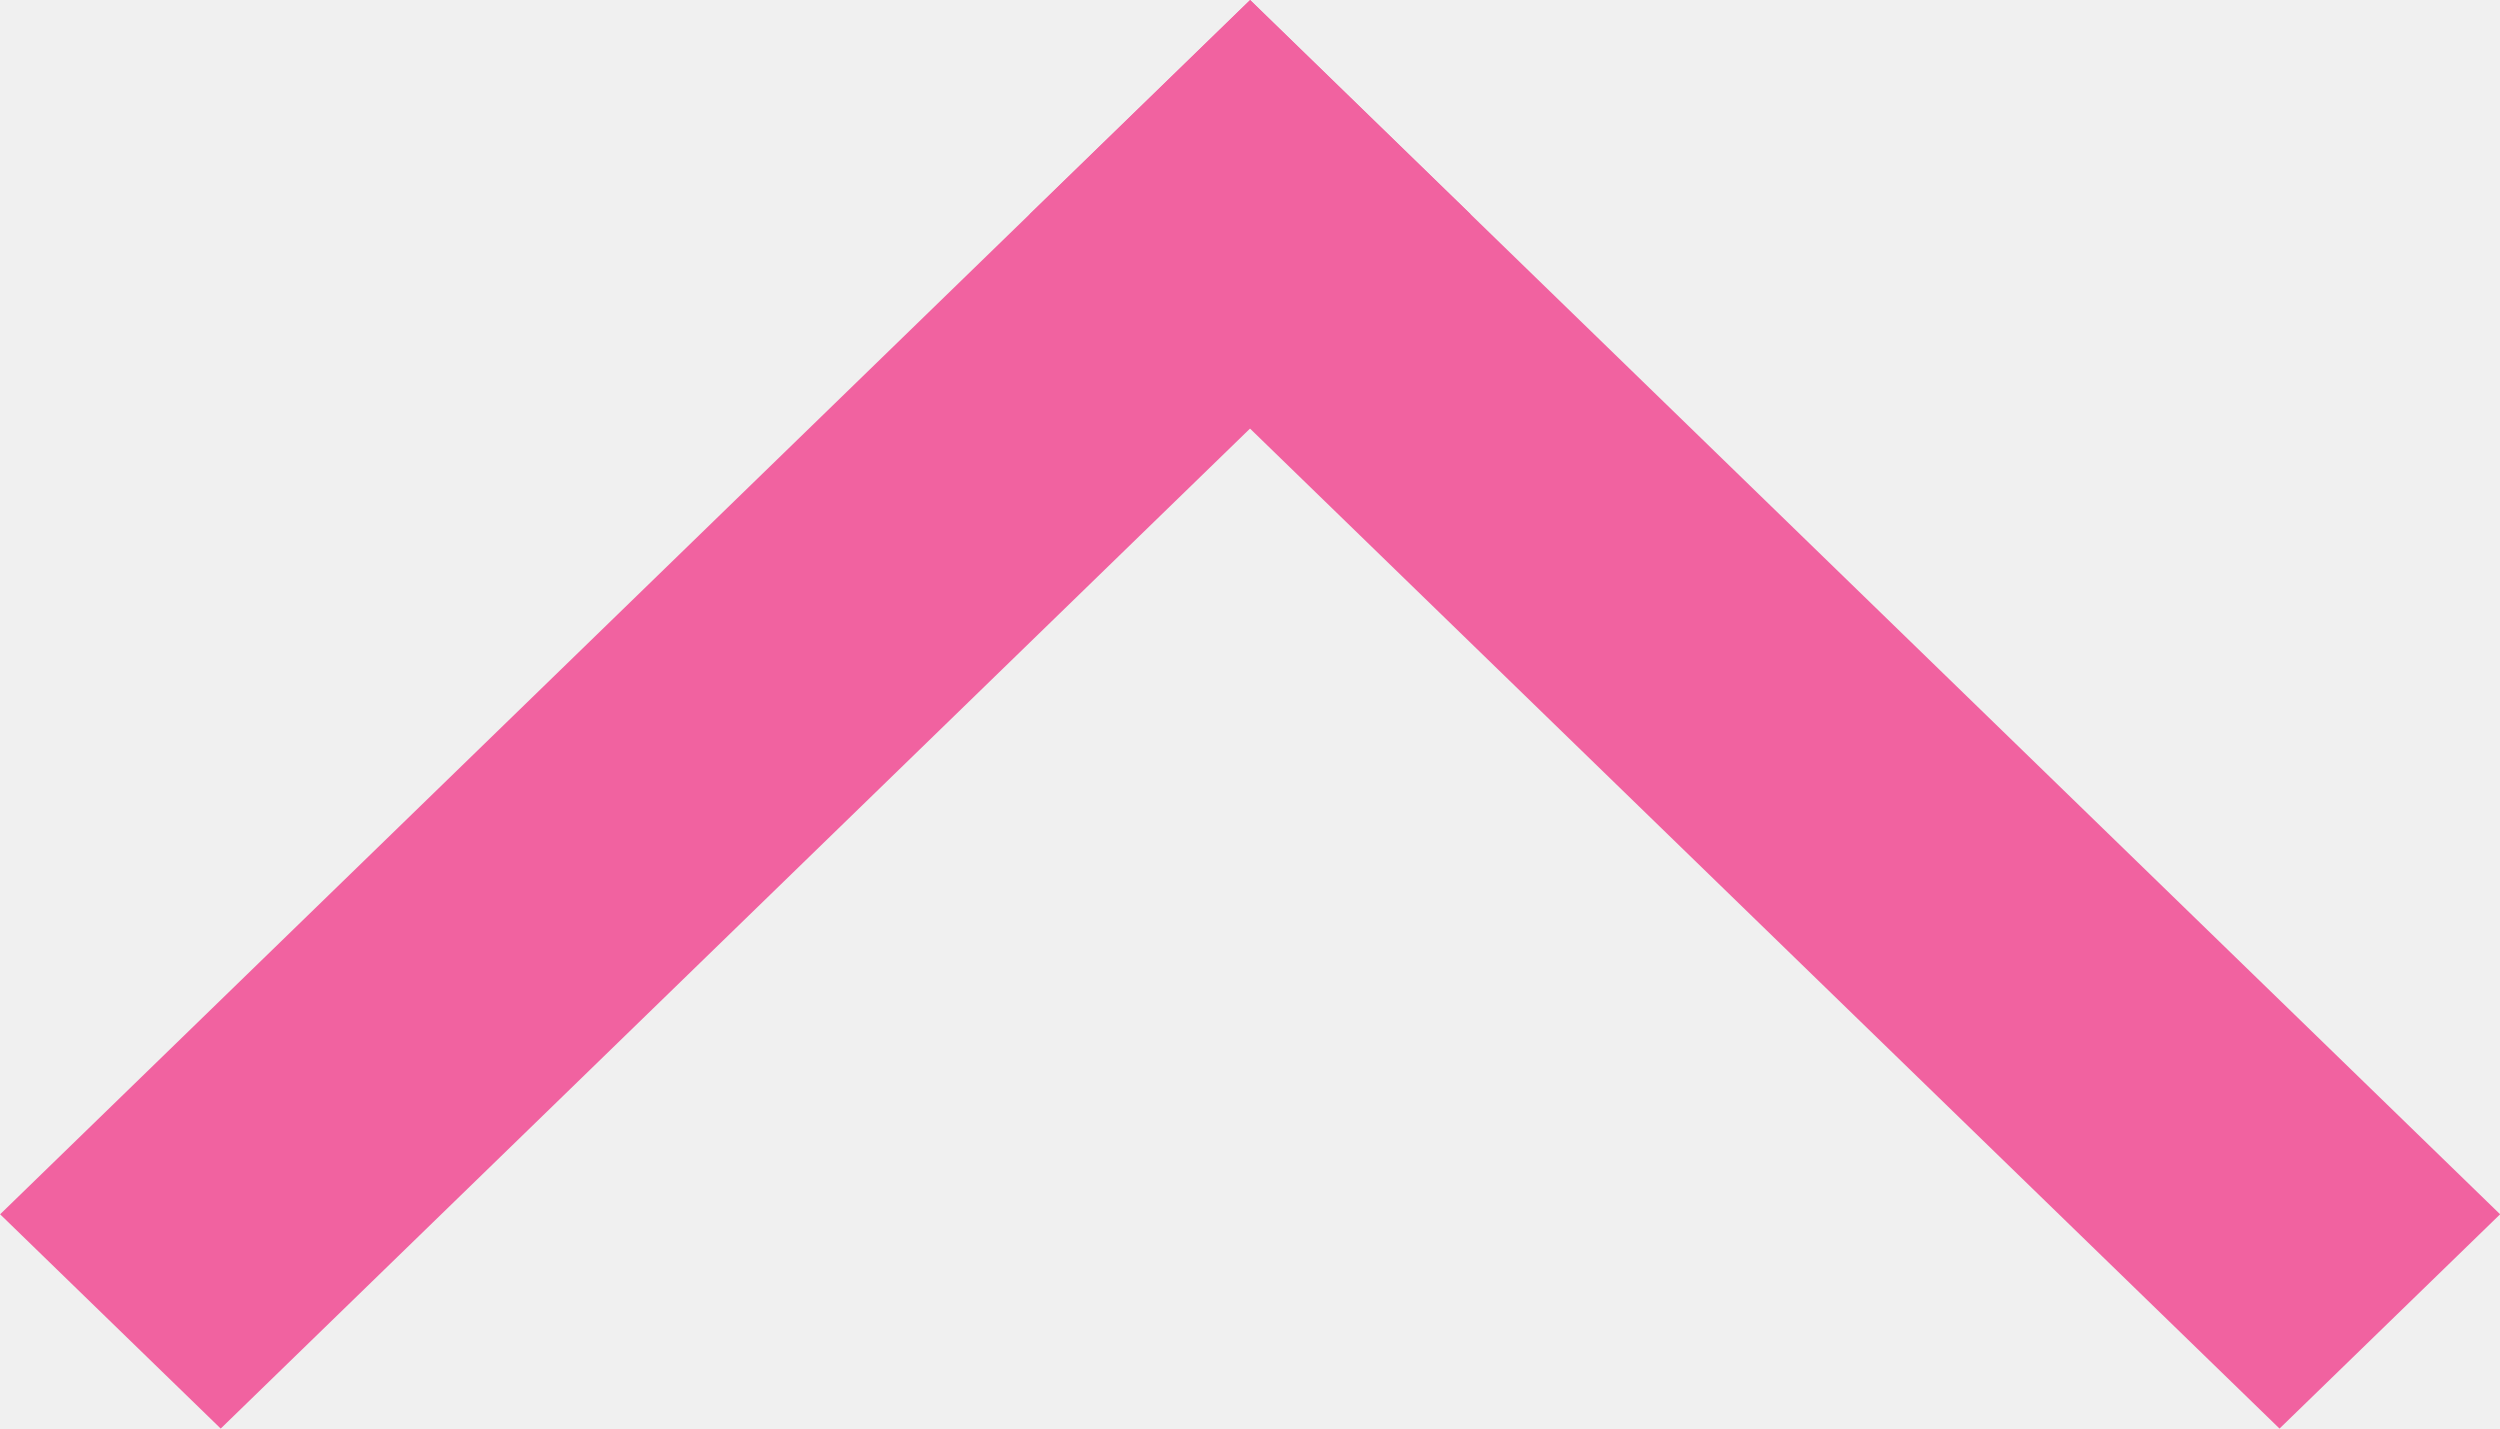
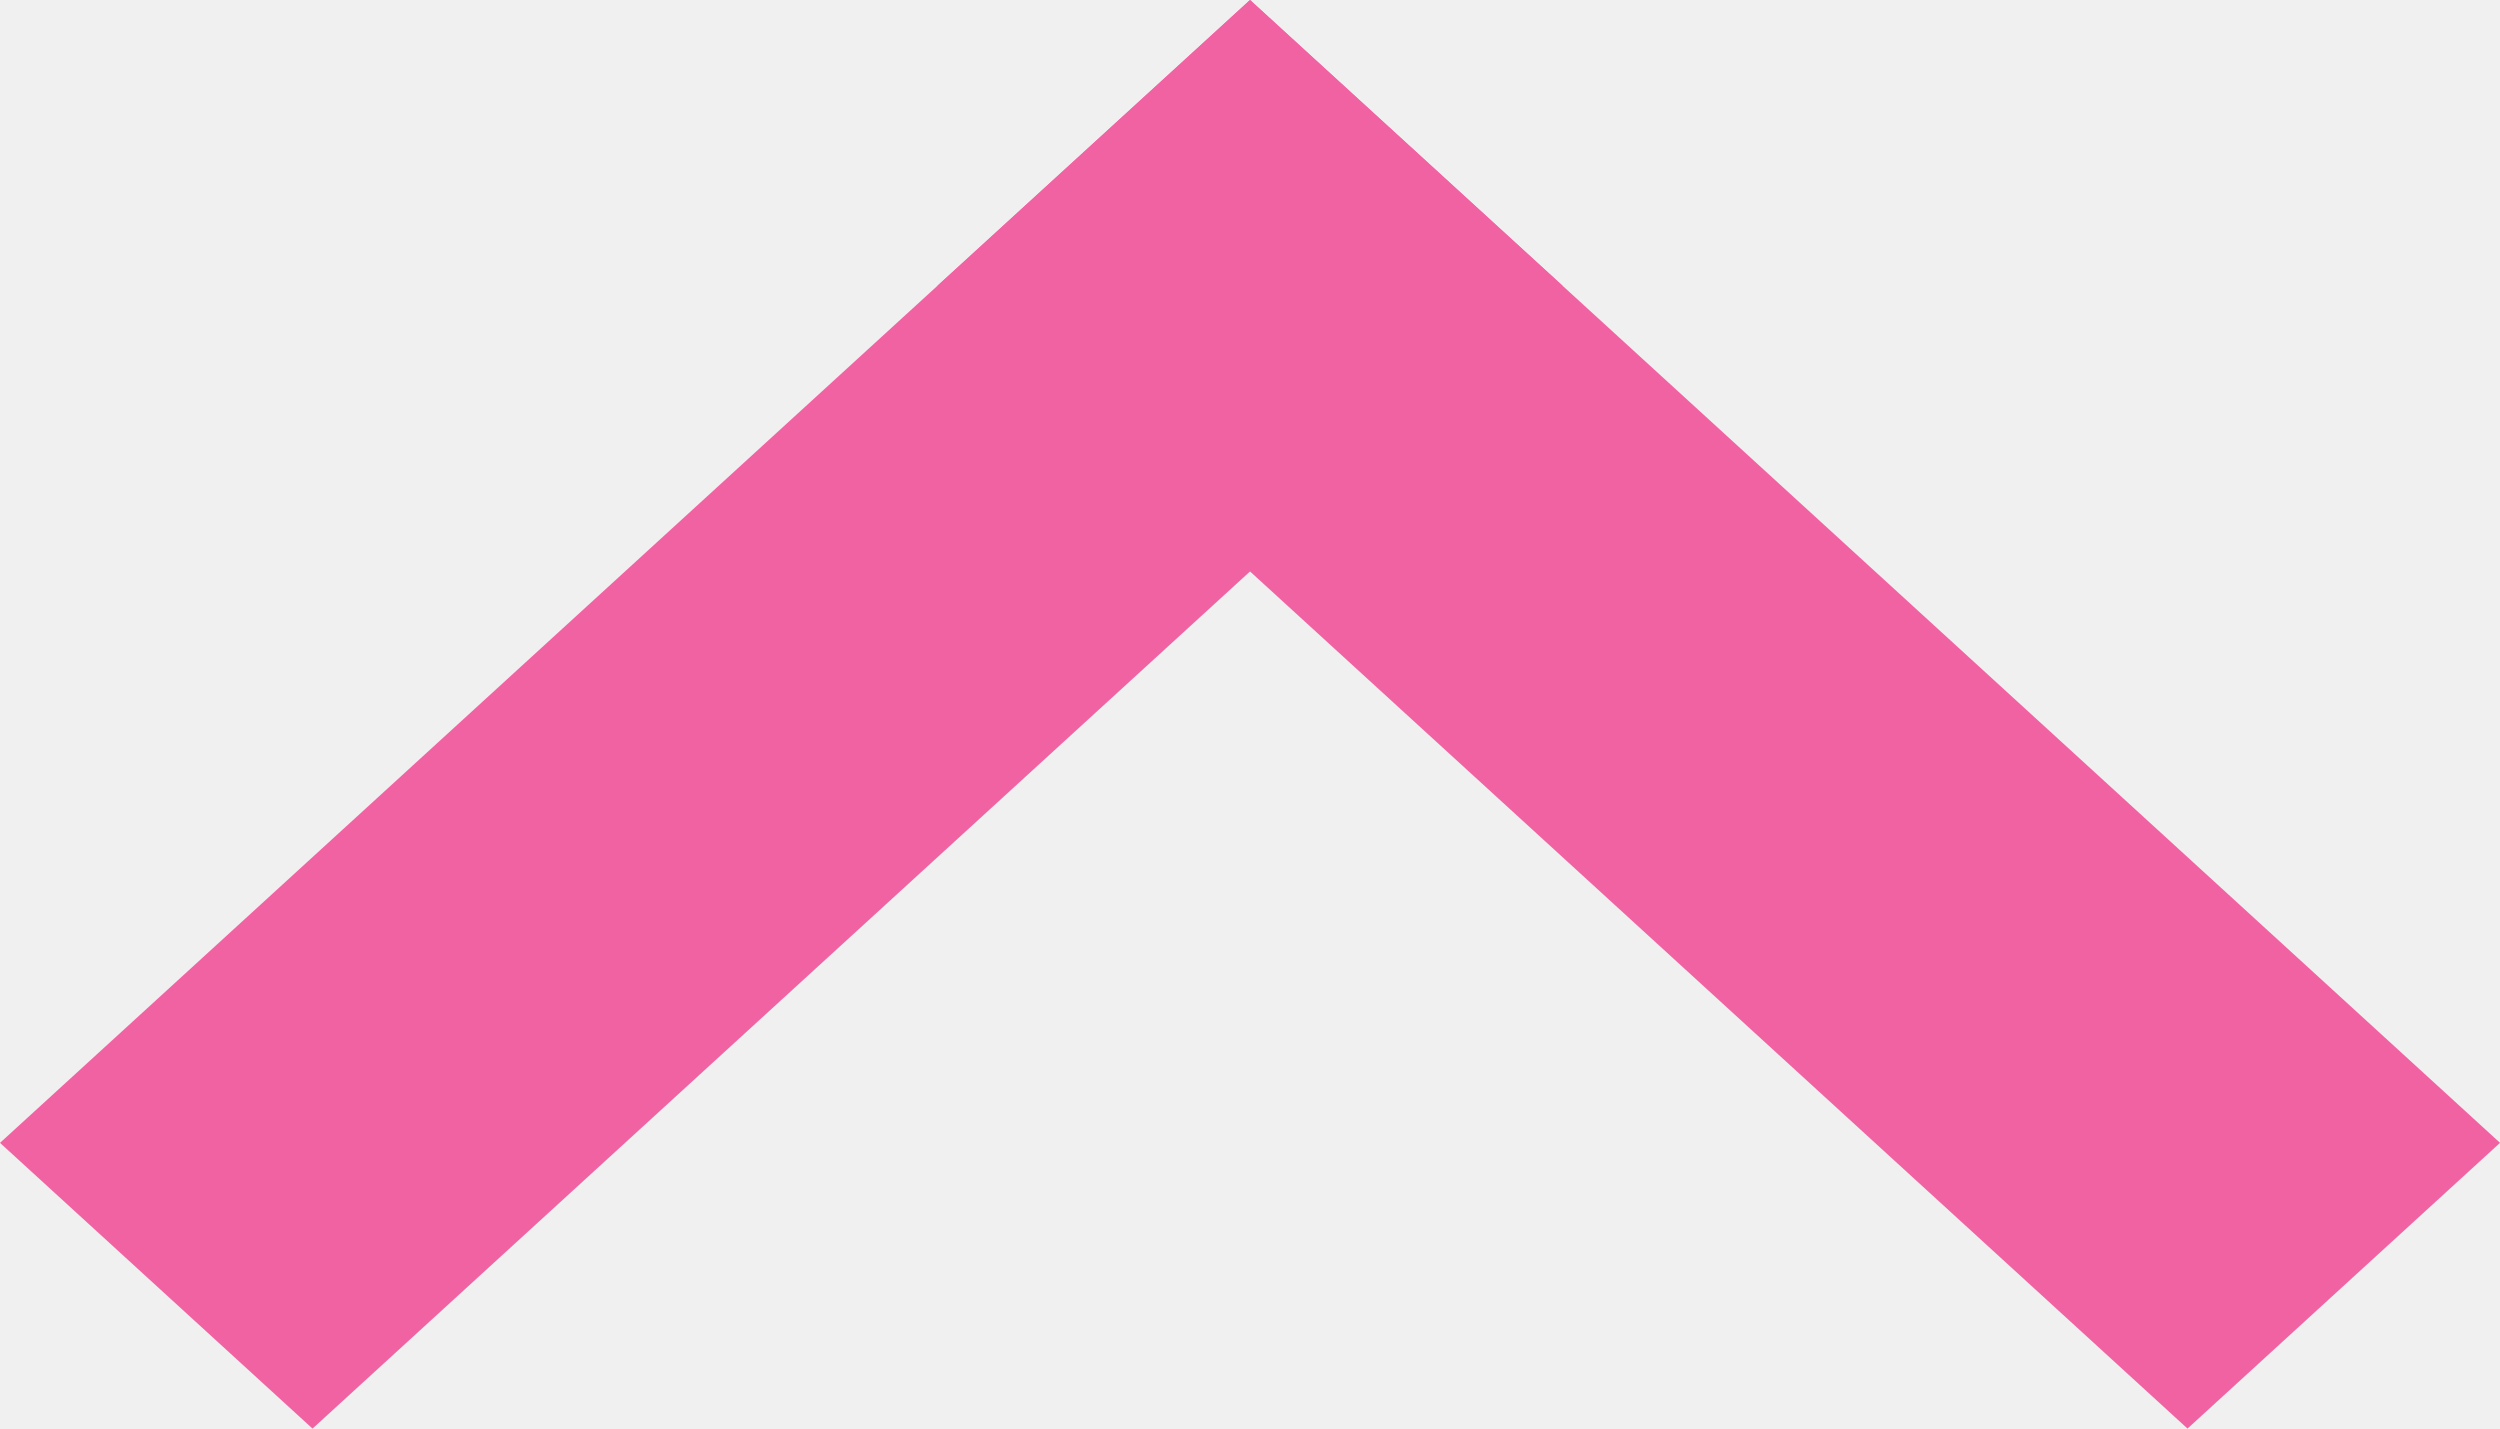
<svg xmlns="http://www.w3.org/2000/svg" width="21" height="12" viewBox="0 0 21 12" fill="none">
-   <g clip-path="url(#clip0_4525_2360)">
-     <path d="M0.001 10.2L1.854 12L12.353 1.8L10.501 0L0.001 10.2Z" fill="#F162A0" />
-     <path d="M10.501 0.001L8.648 1.801L19.148 12L21.001 10.2L10.501 0.001Z" fill="#F162A0" />
-   </g>
-   <defs>
-     <clipPath id="clip0_4525_2360">
-       <rect width="21" height="12" fill="white" />
-     </clipPath>
-   </defs>
+   <rect width="14.227" height="3.557" transform="matrix(-0.738028 -0.67477 0.738028 -0.67477 18.375 12)" fill="#F162A3" />
+   <rect width="14.227" height="3.557" transform="matrix(0.738028 -0.67477 0.738028 0.67477 0 9.60001)" fill="#F162A3" />
</svg>
